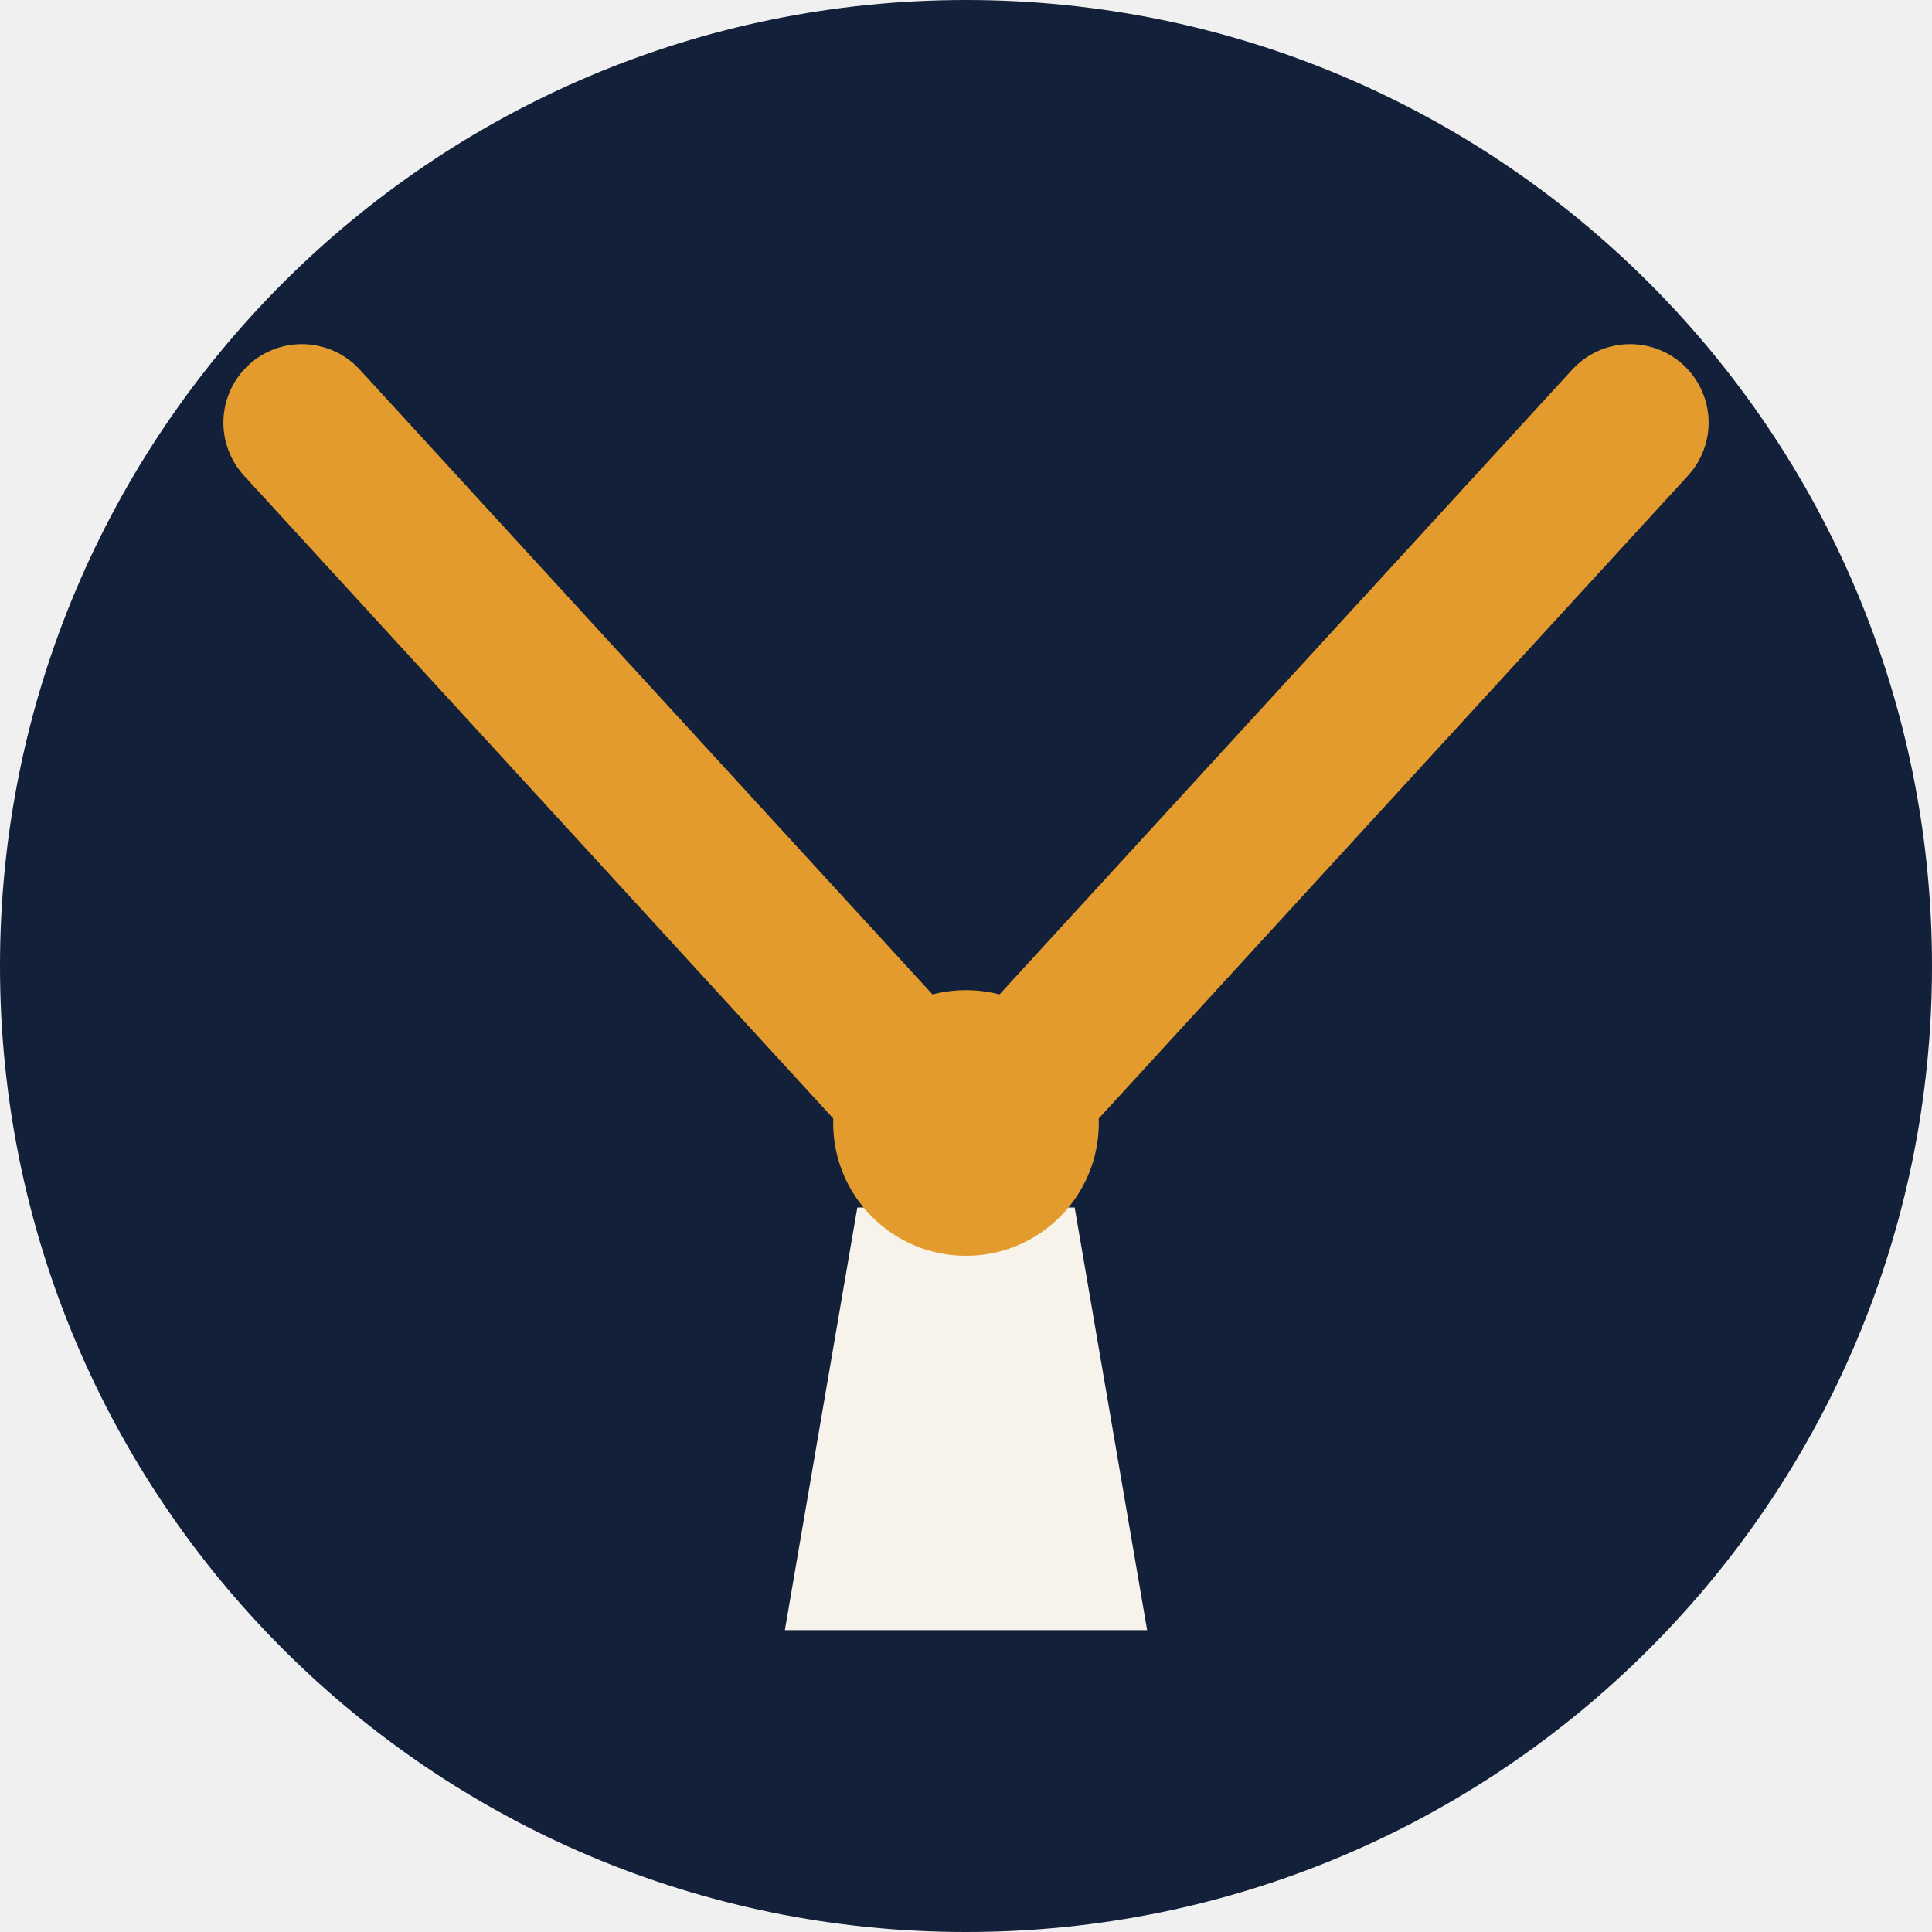
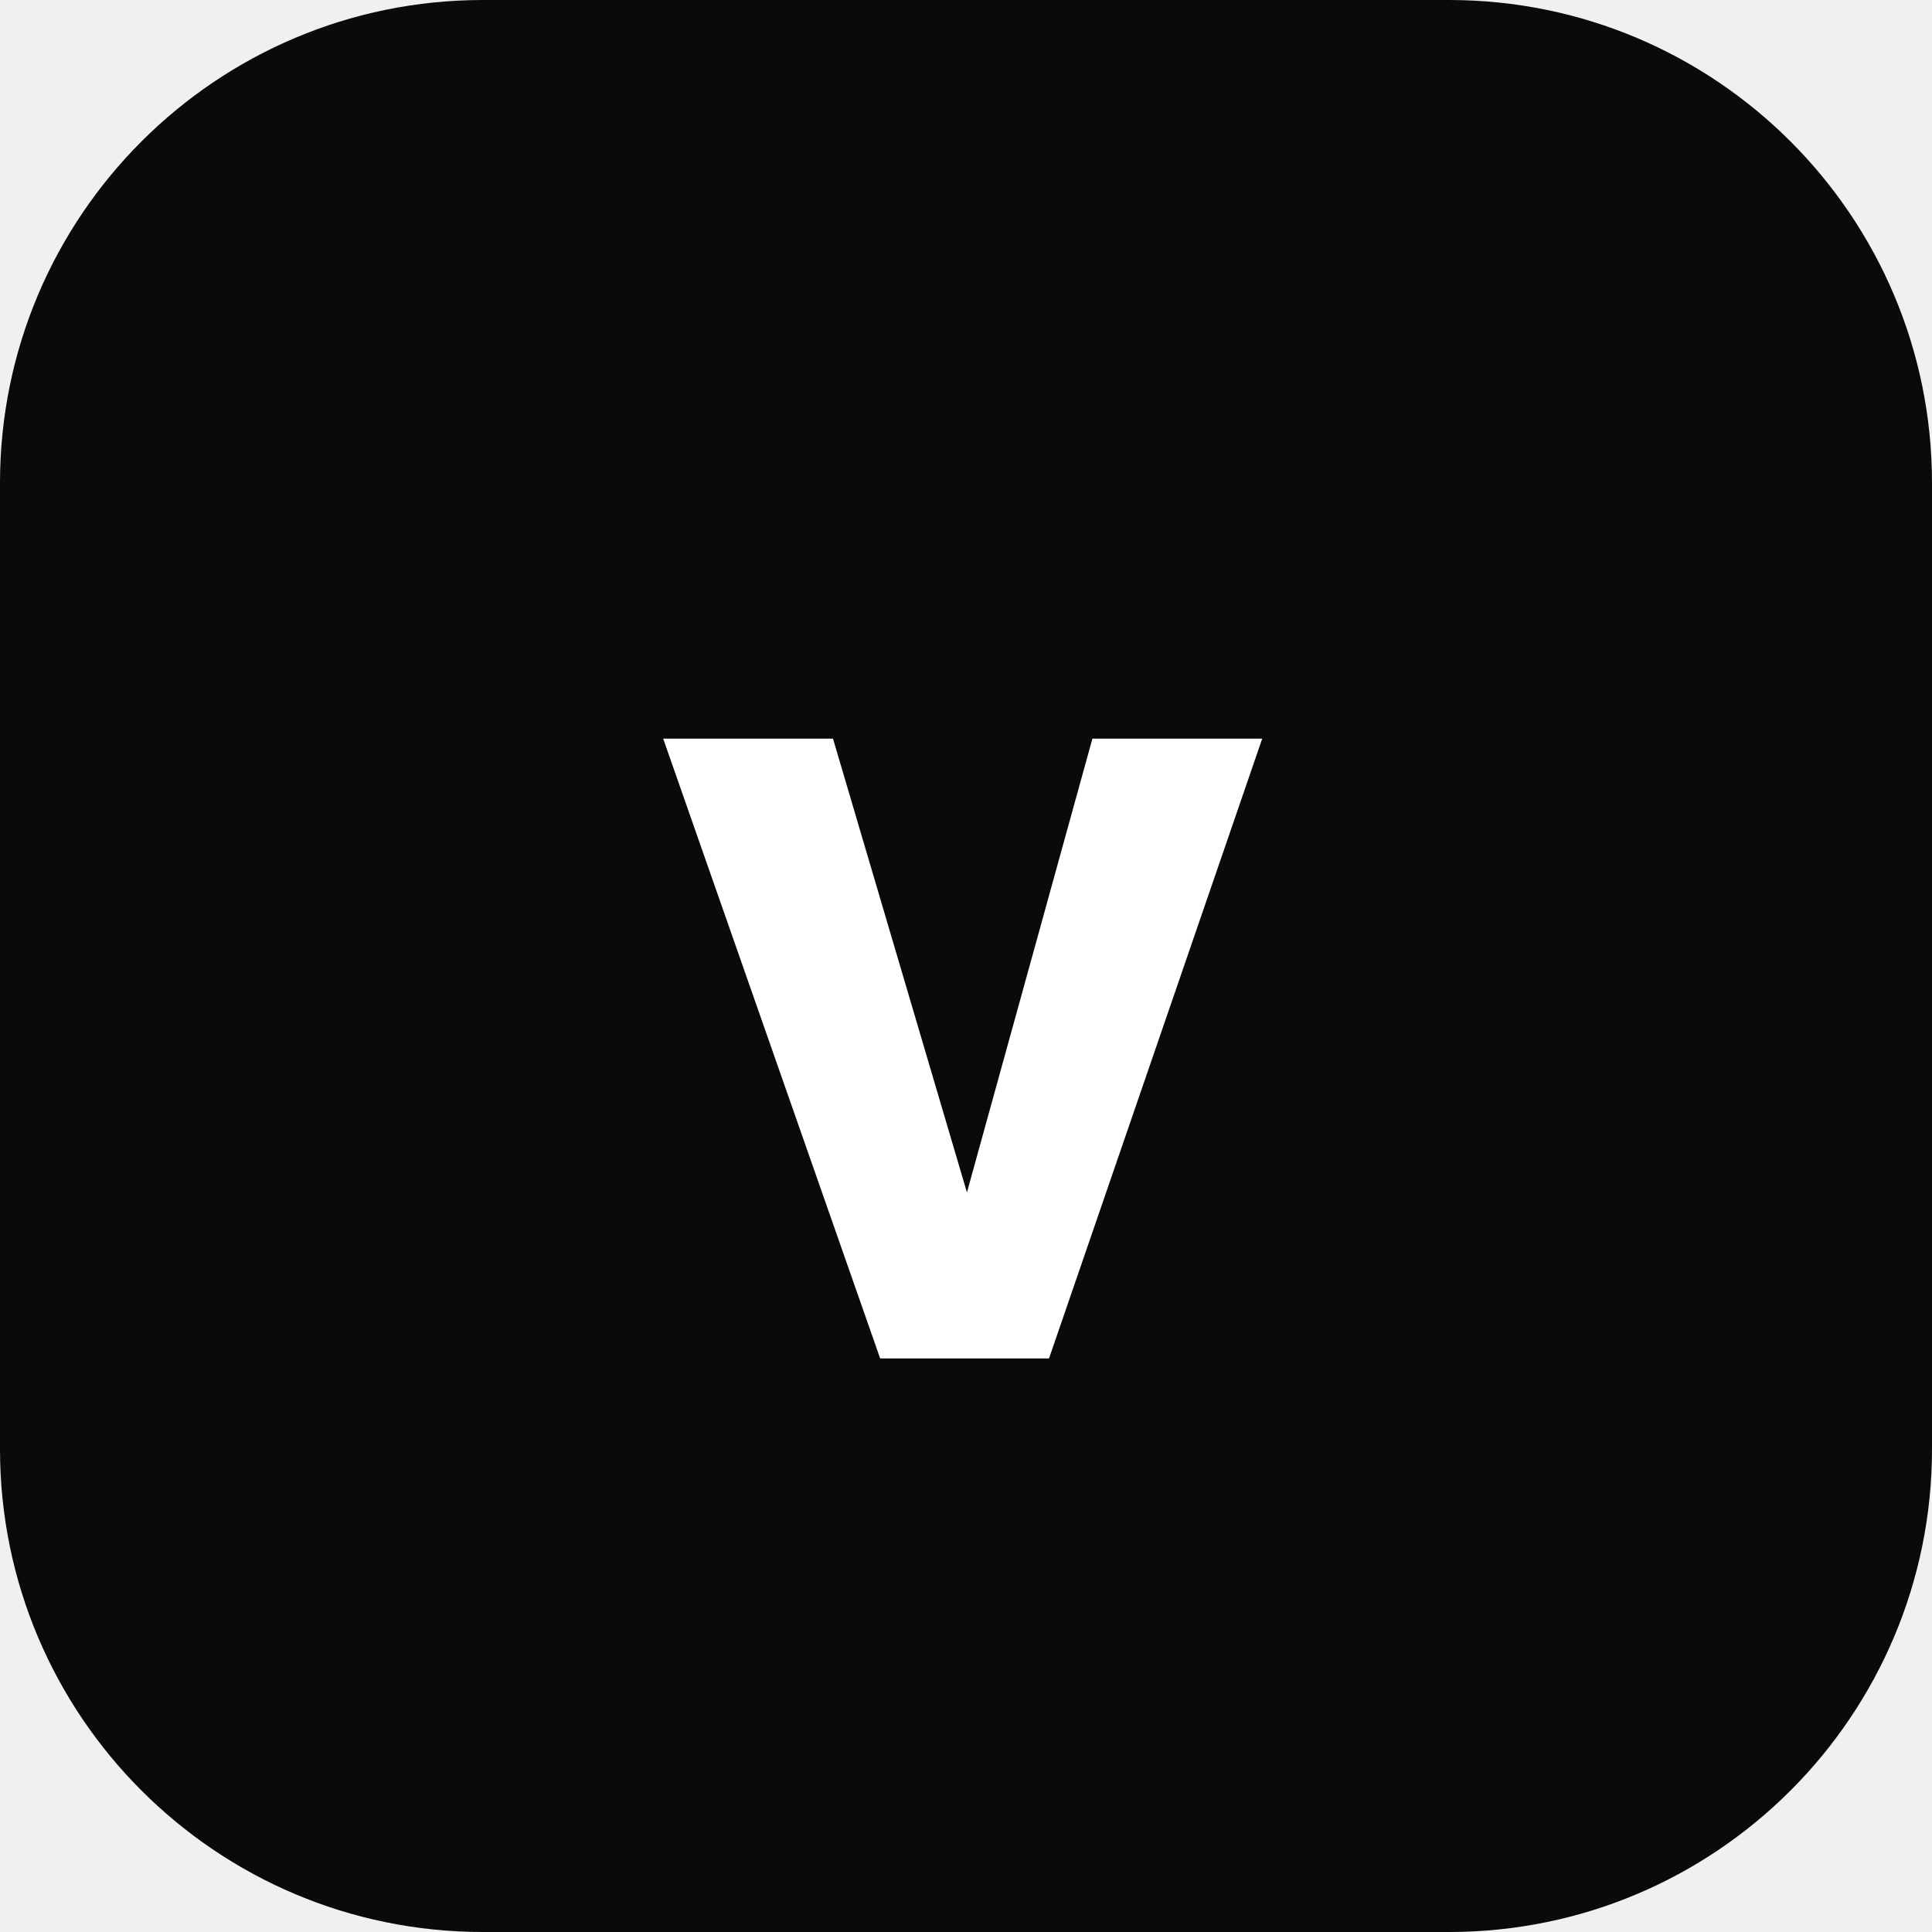
<svg xmlns="http://www.w3.org/2000/svg" viewBox="0 0 32 32">
-   <circle cx="16" cy="16" r="16" fill="#13203a" />
-   <path d="M5 7 L16 19 L27 7" fill="none" stroke="#e39b2d" stroke-width="2.6" stroke-linecap="round" stroke-linejoin="round" />
-   <path d="M13 27 L14.2 20 H17.8 L19 27 Z" fill="#f7f3ea" />
-   <circle cx="16" cy="18.6" r="2.2" fill="#e39b2d" />
+   <rect width="32" height="32" rx="8" fill="#0a0a0a" />
+   <text x="16" y="22.5" text-anchor="middle" font-family="-apple-system,Helvetica,Arial,sans-serif" font-size="19" font-weight="600" fill="#fff">v</text>
</svg>
